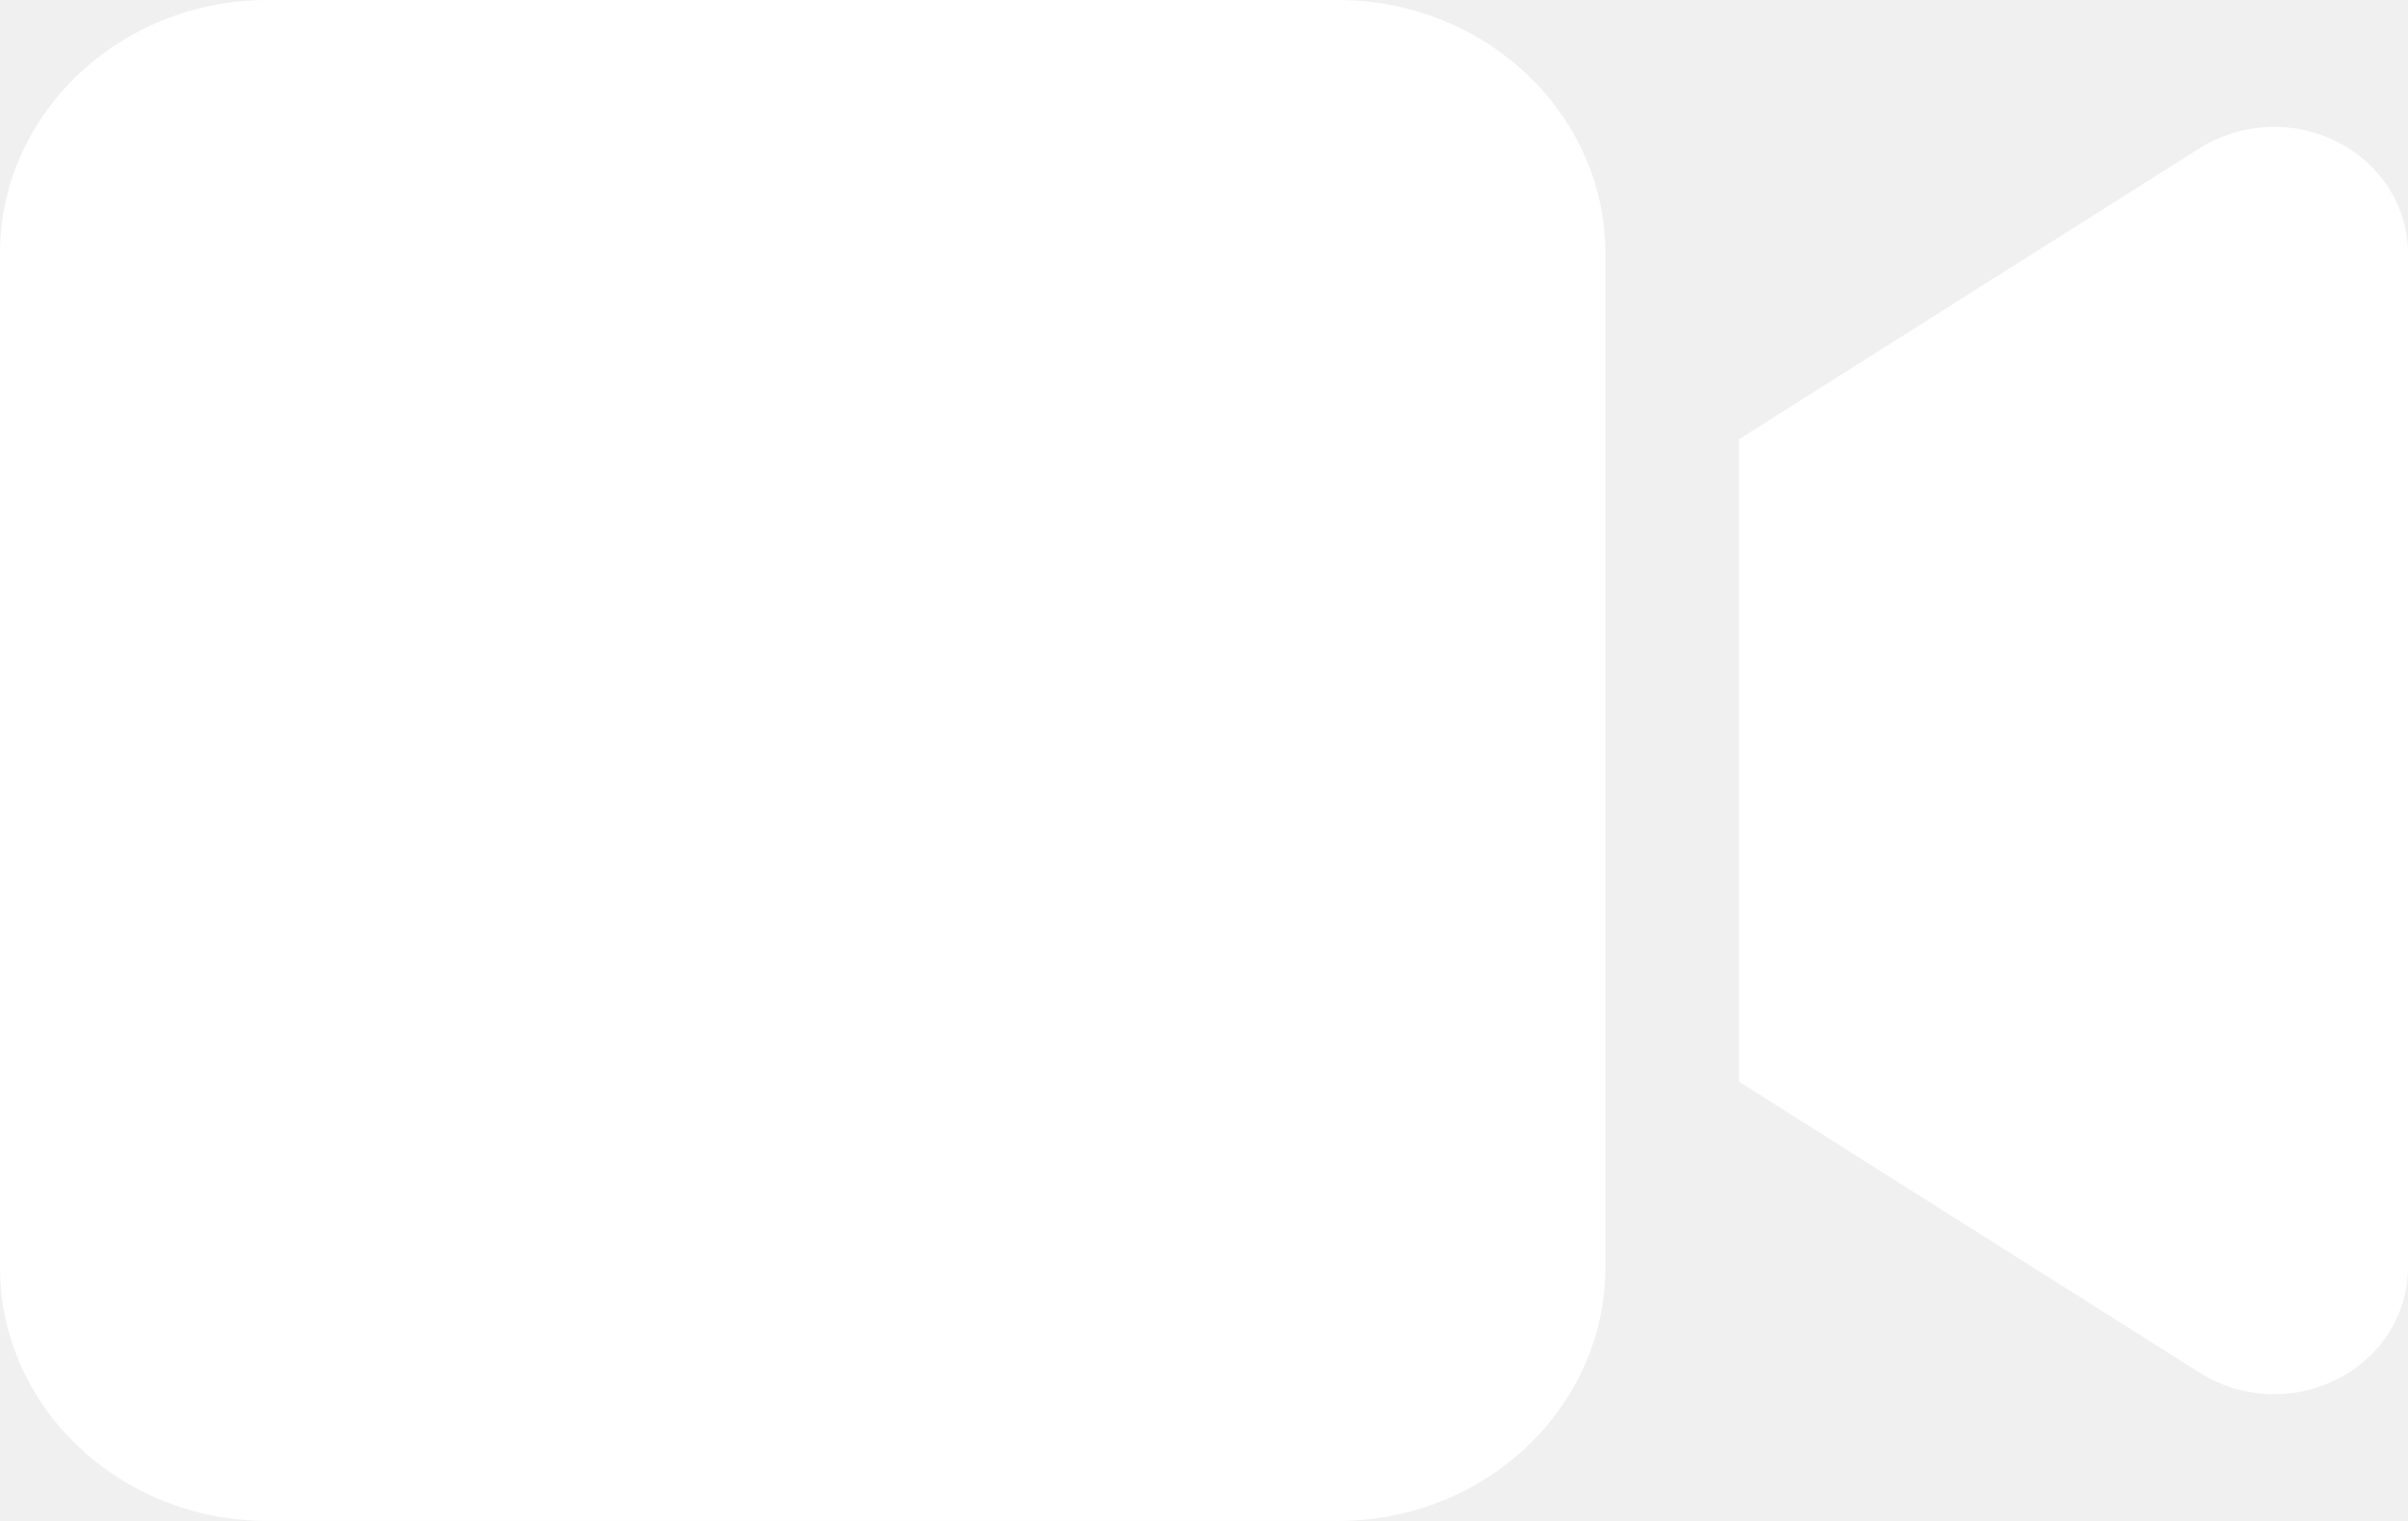
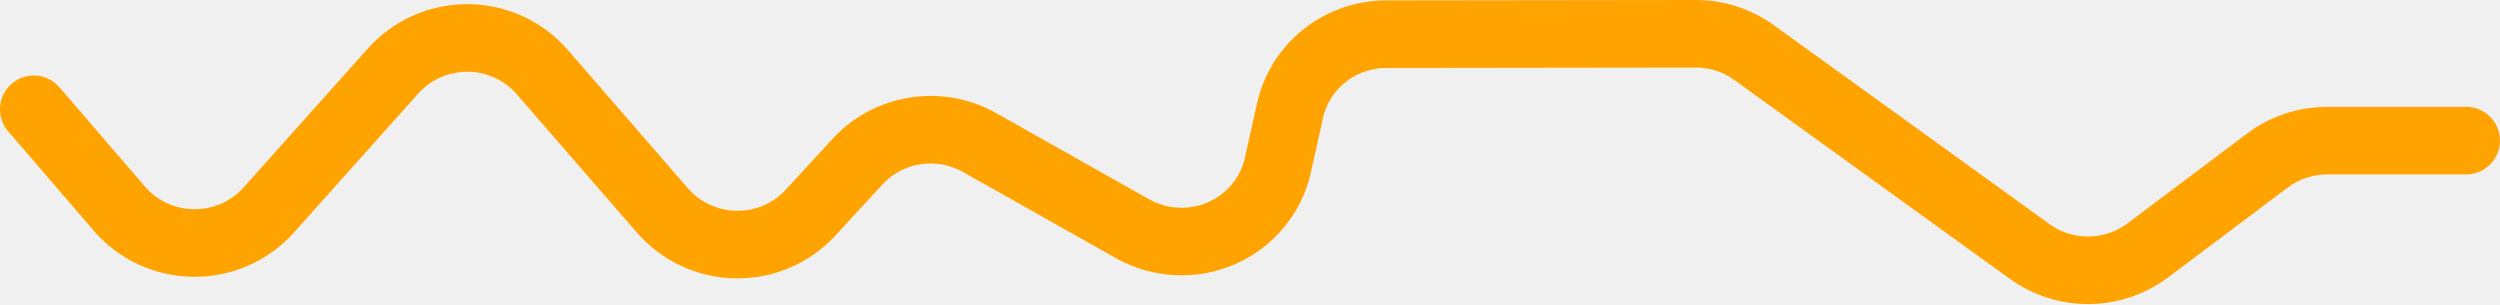
- <svg xmlns="http://www.w3.org/2000/svg" width="19" height="12" viewBox="0 0 19 12" fill="none">
-   <path d="M0 2C0 0.897 0.947 0 2.111 0H10.556C11.72 0 12.667 0.897 12.667 2V10C12.667 11.103 11.72 12 10.556 12H2.111C0.947 12 0 11.103 0 10V2ZM18.442 1.119C18.786 1.294 19 1.631 19 2V10C19 10.369 18.786 10.706 18.442 10.881C18.099 11.056 17.684 11.037 17.357 10.831L14.191 8.831L13.722 8.534V8V4V3.466L14.191 3.169L17.357 1.169C17.681 0.966 18.096 0.944 18.442 1.119Z" fill="white" />
+ <svg xmlns="http://www.w3.org/2000/svg" width="74" height="9" viewBox="0 0 74 9" fill="none">
+   <path d="M1 3.235L3.535 6.178C3.806 6.493 4.143 6.747 4.522 6.922C4.902 7.097 5.315 7.189 5.734 7.193C6.153 7.197 6.568 7.112 6.951 6.944C7.333 6.776 7.675 6.528 7.952 6.219L11.638 2.098C11.915 1.789 12.255 1.542 12.637 1.374C13.018 1.206 13.432 1.12 13.85 1.123C14.268 1.126 14.681 1.218 15.06 1.391C15.439 1.565 15.776 1.817 16.047 2.129L19.611 6.233C19.881 6.543 20.215 6.793 20.59 6.967C20.965 7.14 21.374 7.233 21.788 7.239C22.203 7.245 22.614 7.164 22.994 7.001C23.374 6.838 23.715 6.597 23.993 6.294L25.383 4.784C25.829 4.299 26.431 3.978 27.088 3.875C27.745 3.772 28.418 3.894 28.996 4.219L33.523 6.77C33.921 6.994 34.367 7.123 34.825 7.146C35.282 7.169 35.739 7.086 36.157 6.903C36.576 6.72 36.946 6.442 37.235 6.092C37.525 5.742 37.727 5.331 37.825 4.89L38.185 3.273C38.328 2.633 38.687 2.06 39.205 1.649C39.723 1.237 40.368 1.013 41.033 1.012L50.191 1C50.812 0.999 51.418 1.194 51.92 1.556L60.08 7.444C60.588 7.811 61.203 8.006 61.833 8C62.463 7.994 63.074 7.787 63.575 7.411L67.116 4.752C67.625 4.37 68.247 4.163 68.886 4.163H72.999" stroke="#FFA300" stroke-width="2" stroke-linecap="round" stroke-linejoin="round" />
</svg>
